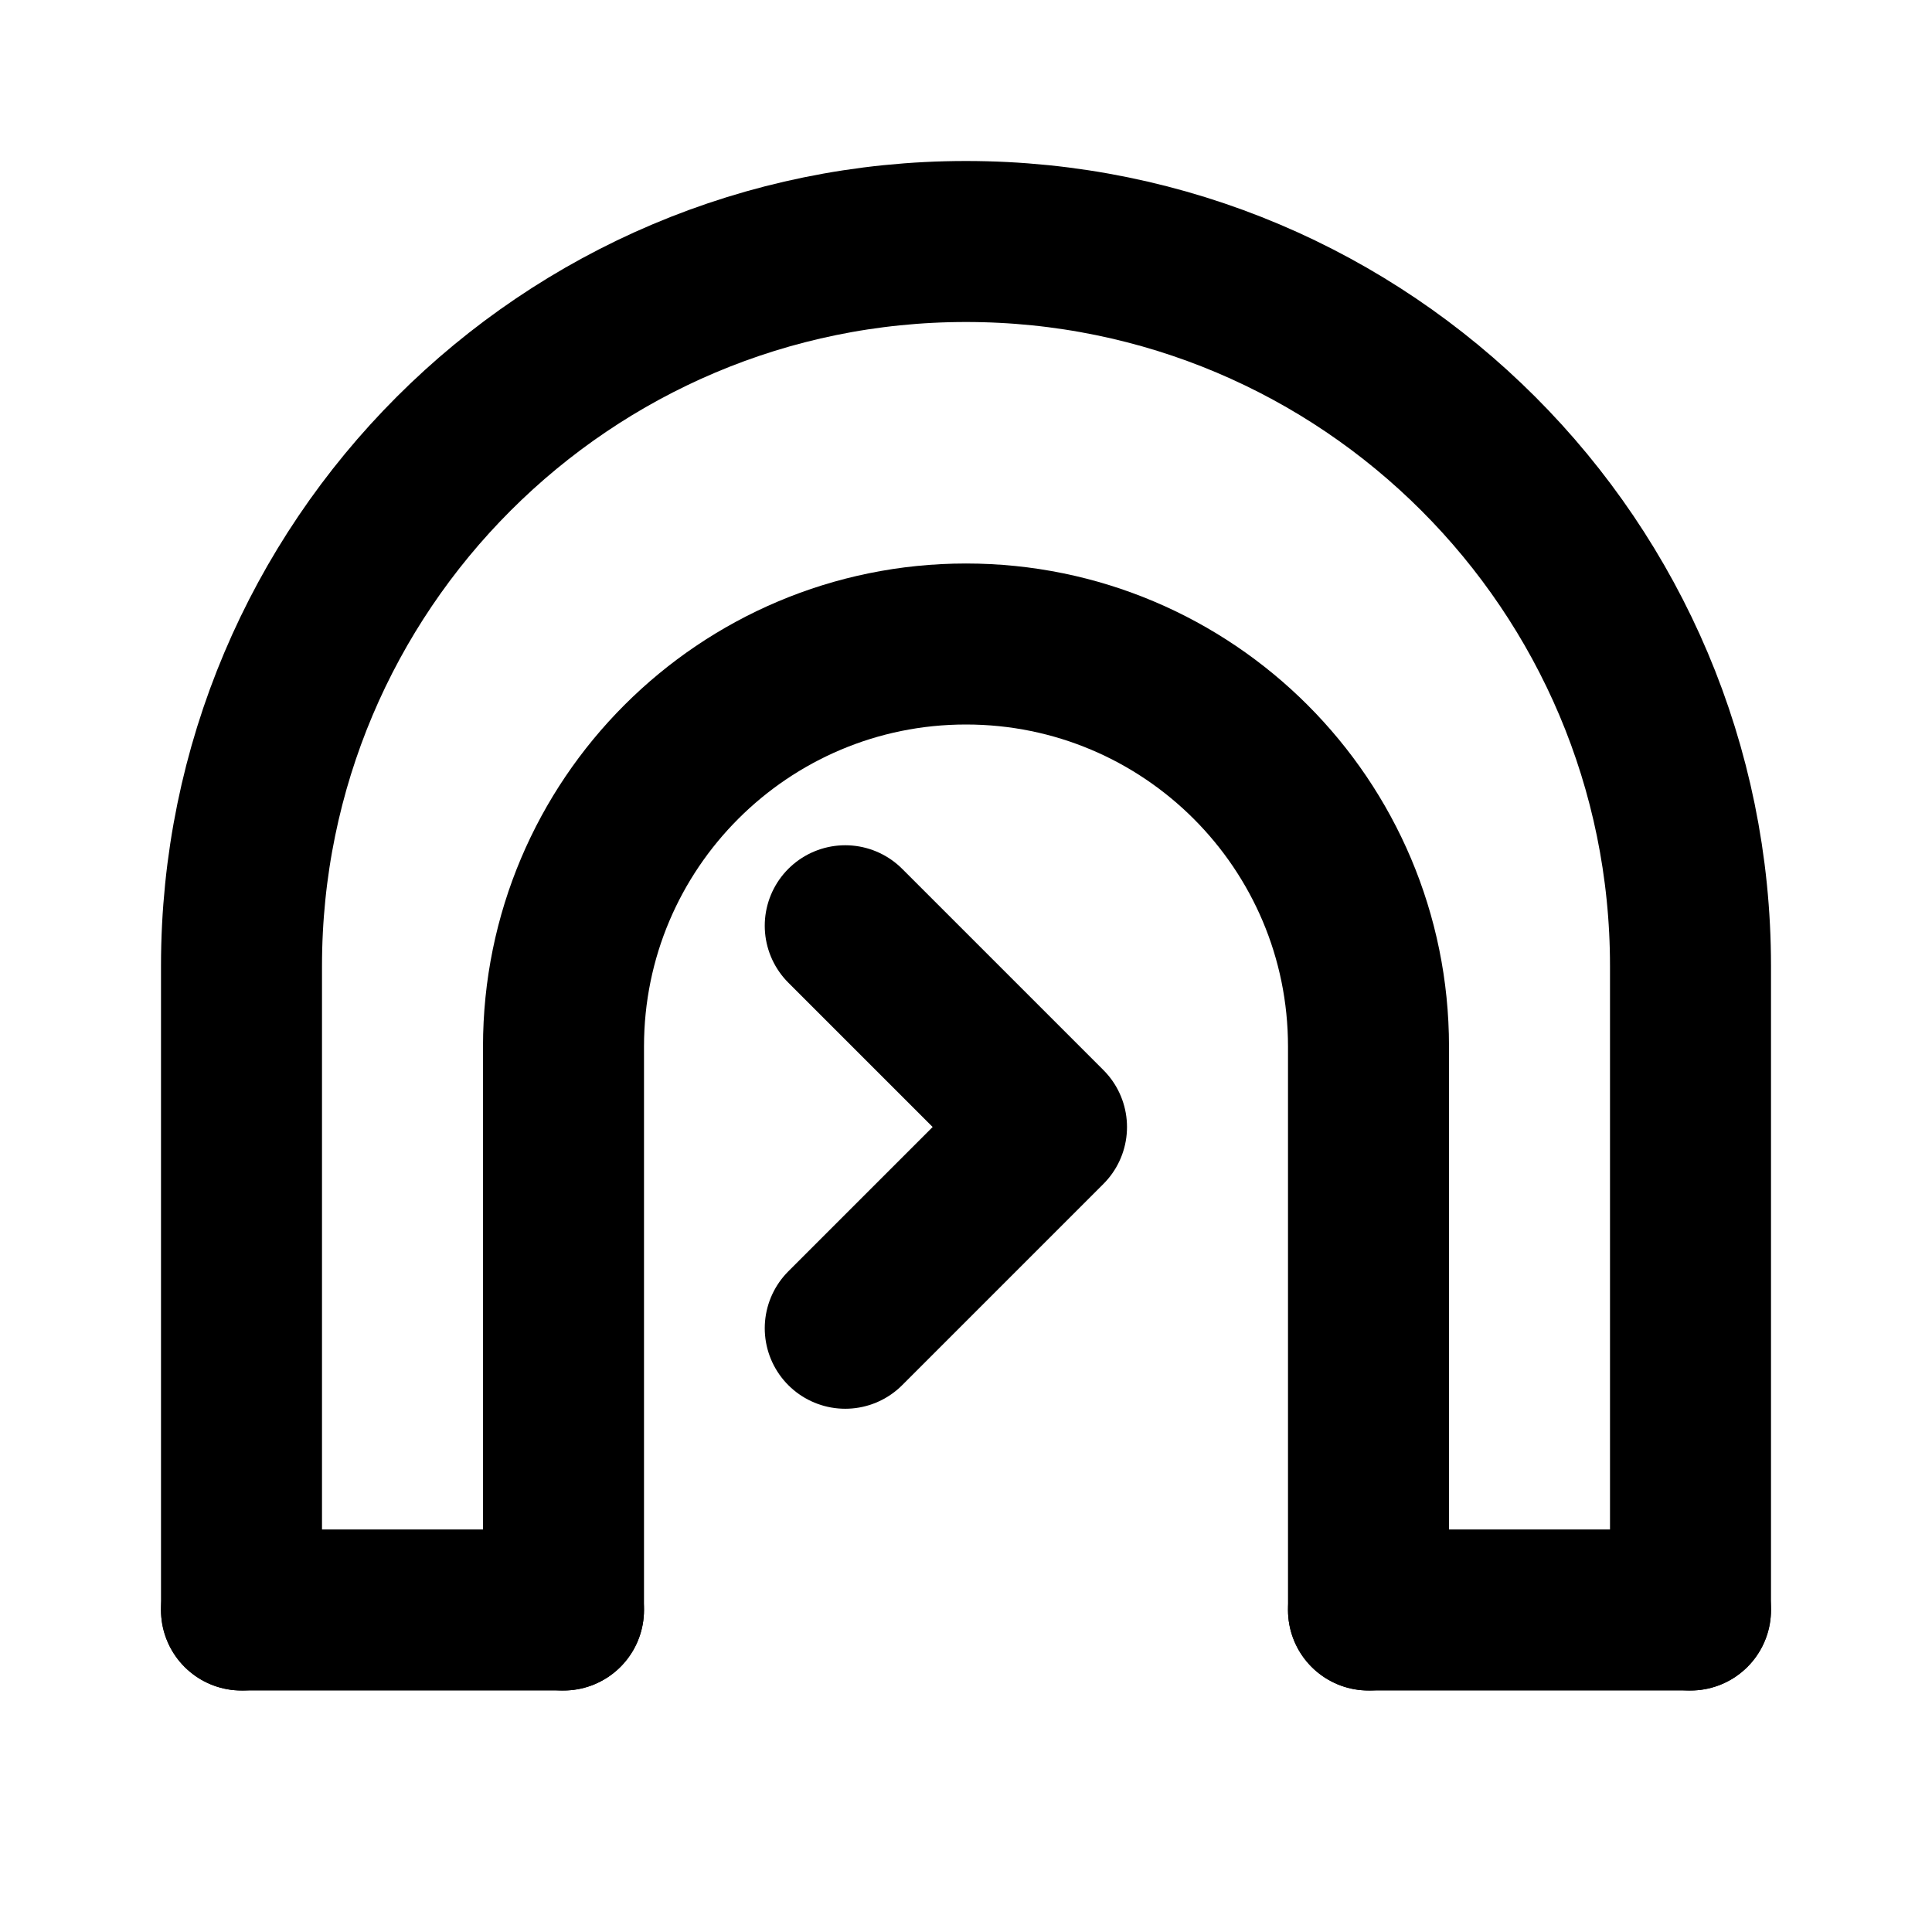
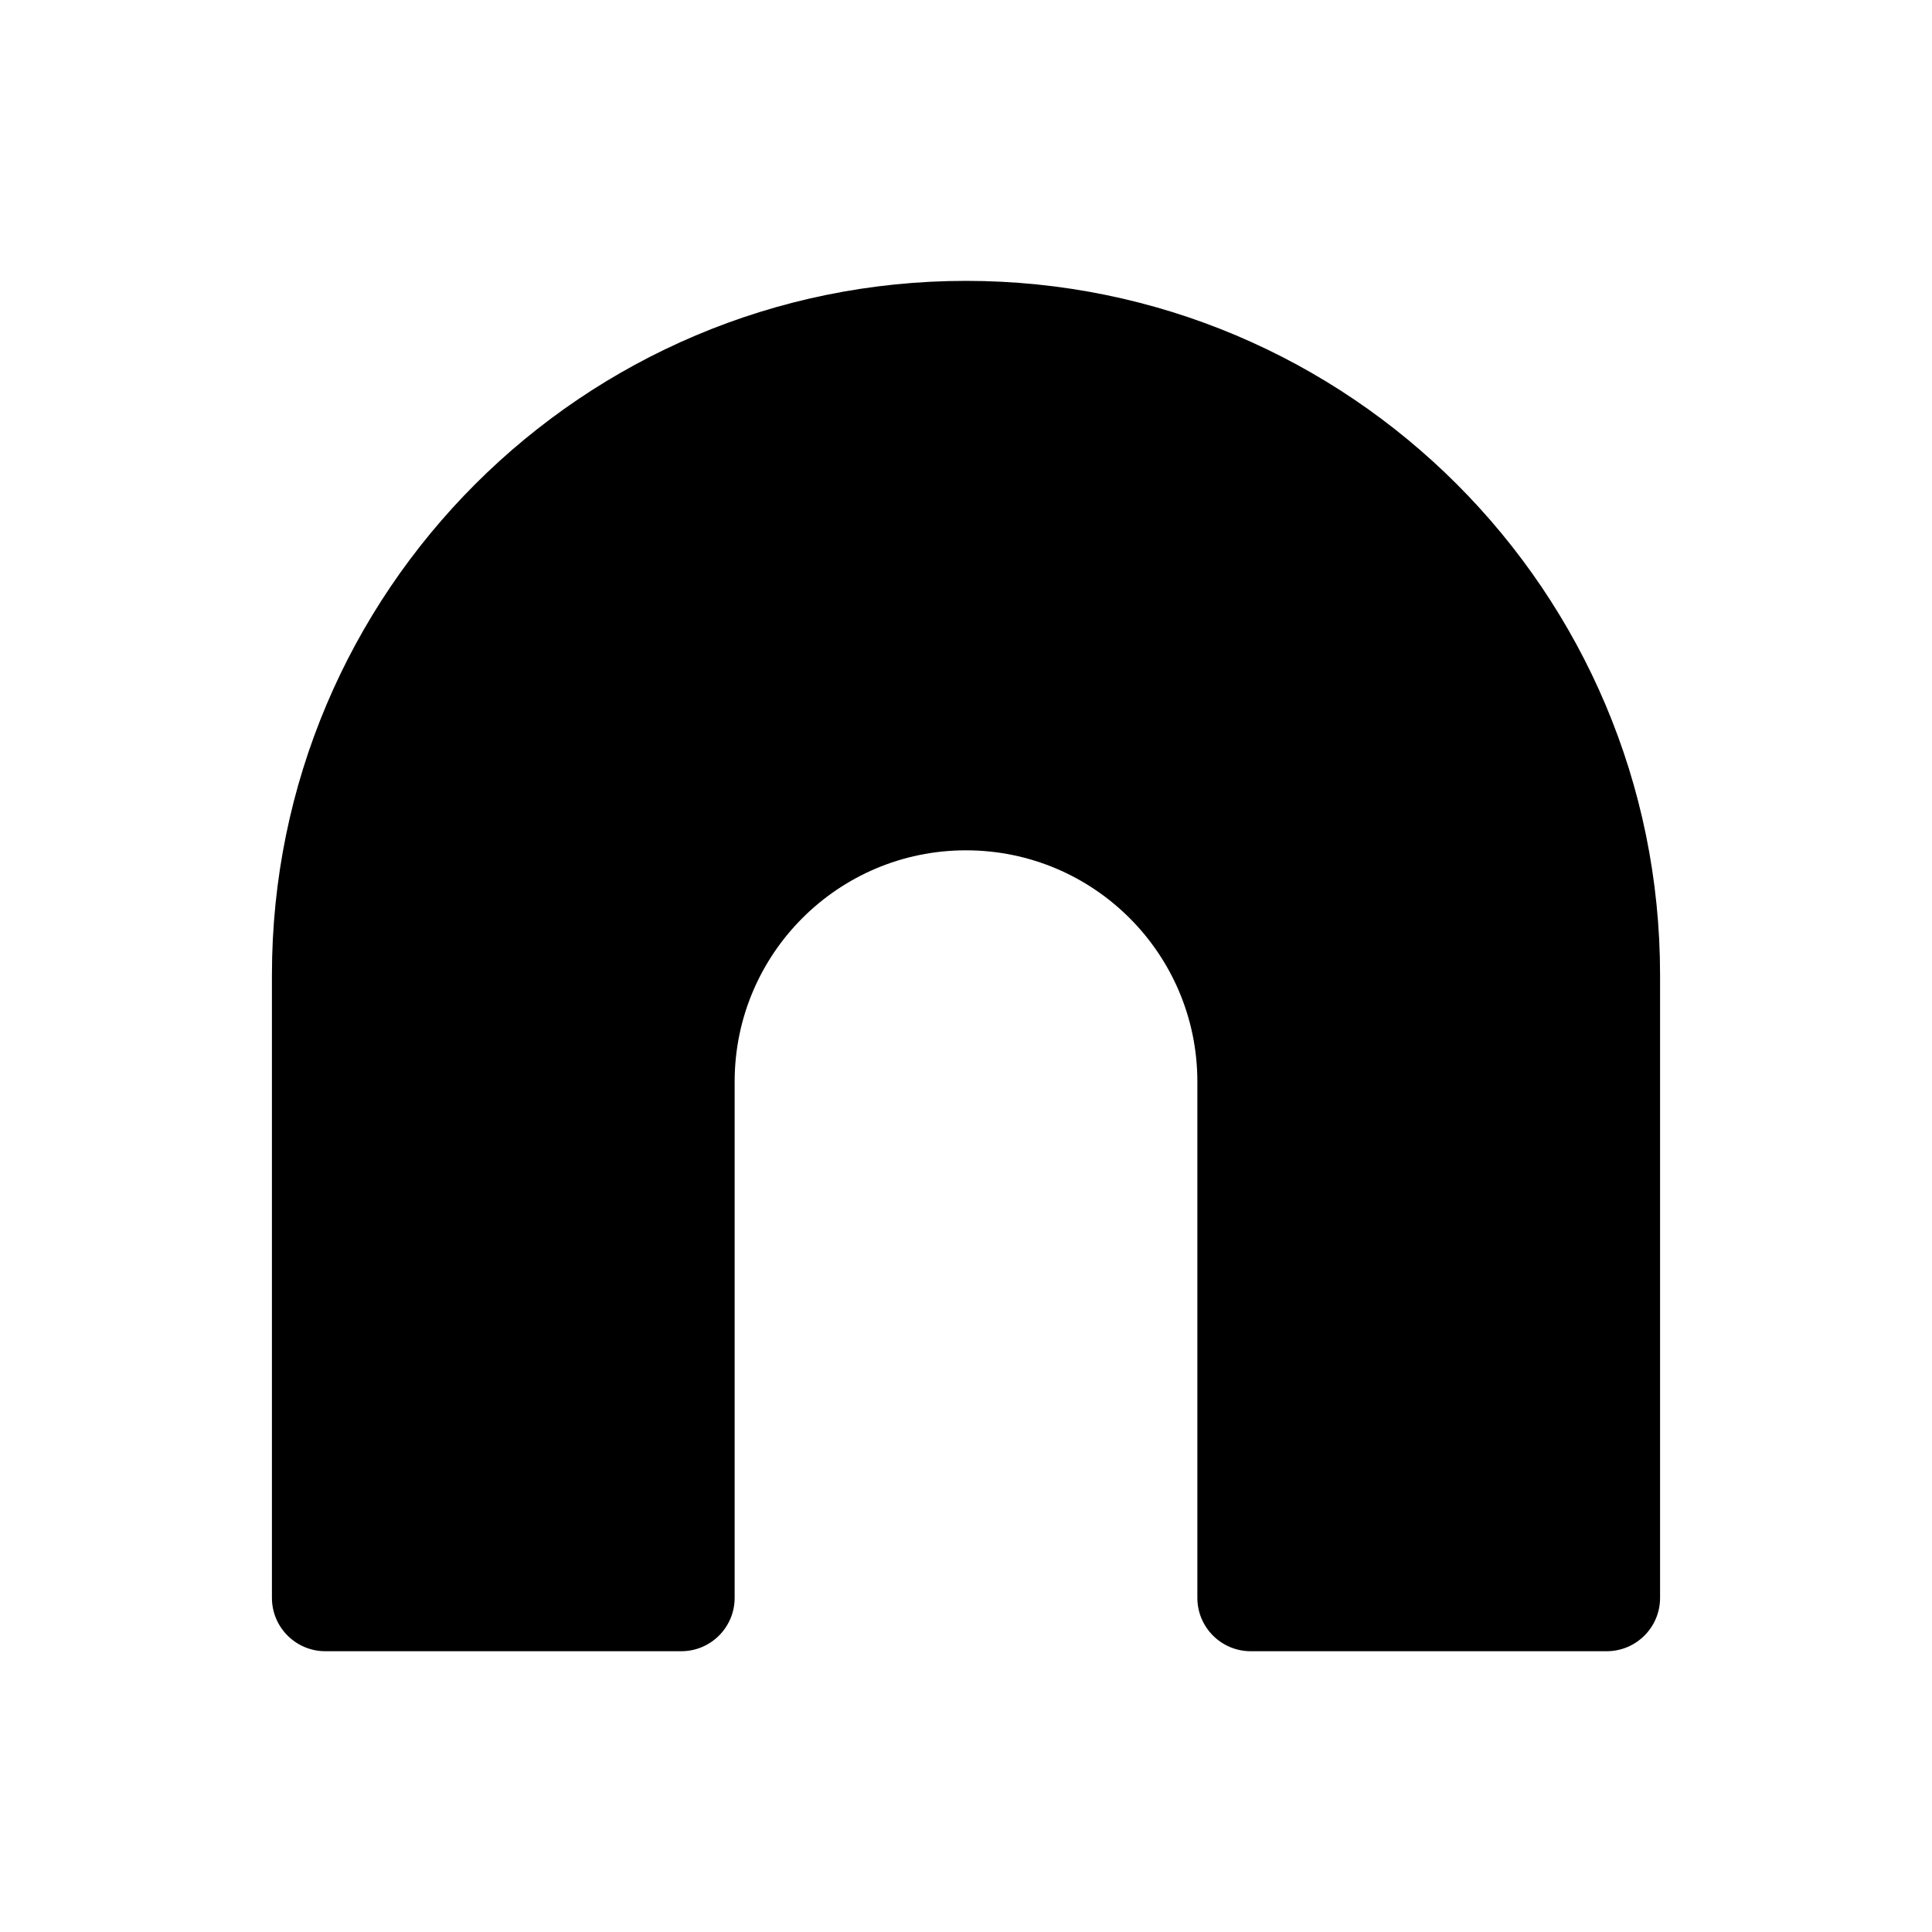
- <svg xmlns="http://www.w3.org/2000/svg" viewBox="0 0 24 24" fill="none" stroke="currentColor" stroke-width="2" stroke-linecap="round" stroke-linejoin="round">
-   <path d="M3 20V12a9 9 0 0 1 18 0v8" />
-   <path d="M7 20v-7a5 5 0 0 1 10 0v7" />
-   <path d="M3 20h4M17 20h4" />
-   <path d="M10.5 16.5 13 14l-2.5-2.5" />
+ <svg xmlns="http://www.w3.org/2000/svg" width="24" height="24" viewBox="0 0 24 24" fill="currentColor" fill-rule="evenodd">
+   <path d="M3.378 19.849L3.378 12.111A8.622 8.622 0 0 1 20.622 12.111L20.622 19.849A0.663 0.663 0 0 1 19.959 20.512L15.537 20.512A0.663 0.663 0 0 1 14.874 19.849L14.874 13.437A2.874 2.874 0 0 0 9.126 13.437L9.126 19.849A0.663 0.663 0 0 1 8.463 20.512L4.041 20.512A0.663 0.663 0 0 1 3.378 19.849Z" />
</svg>
